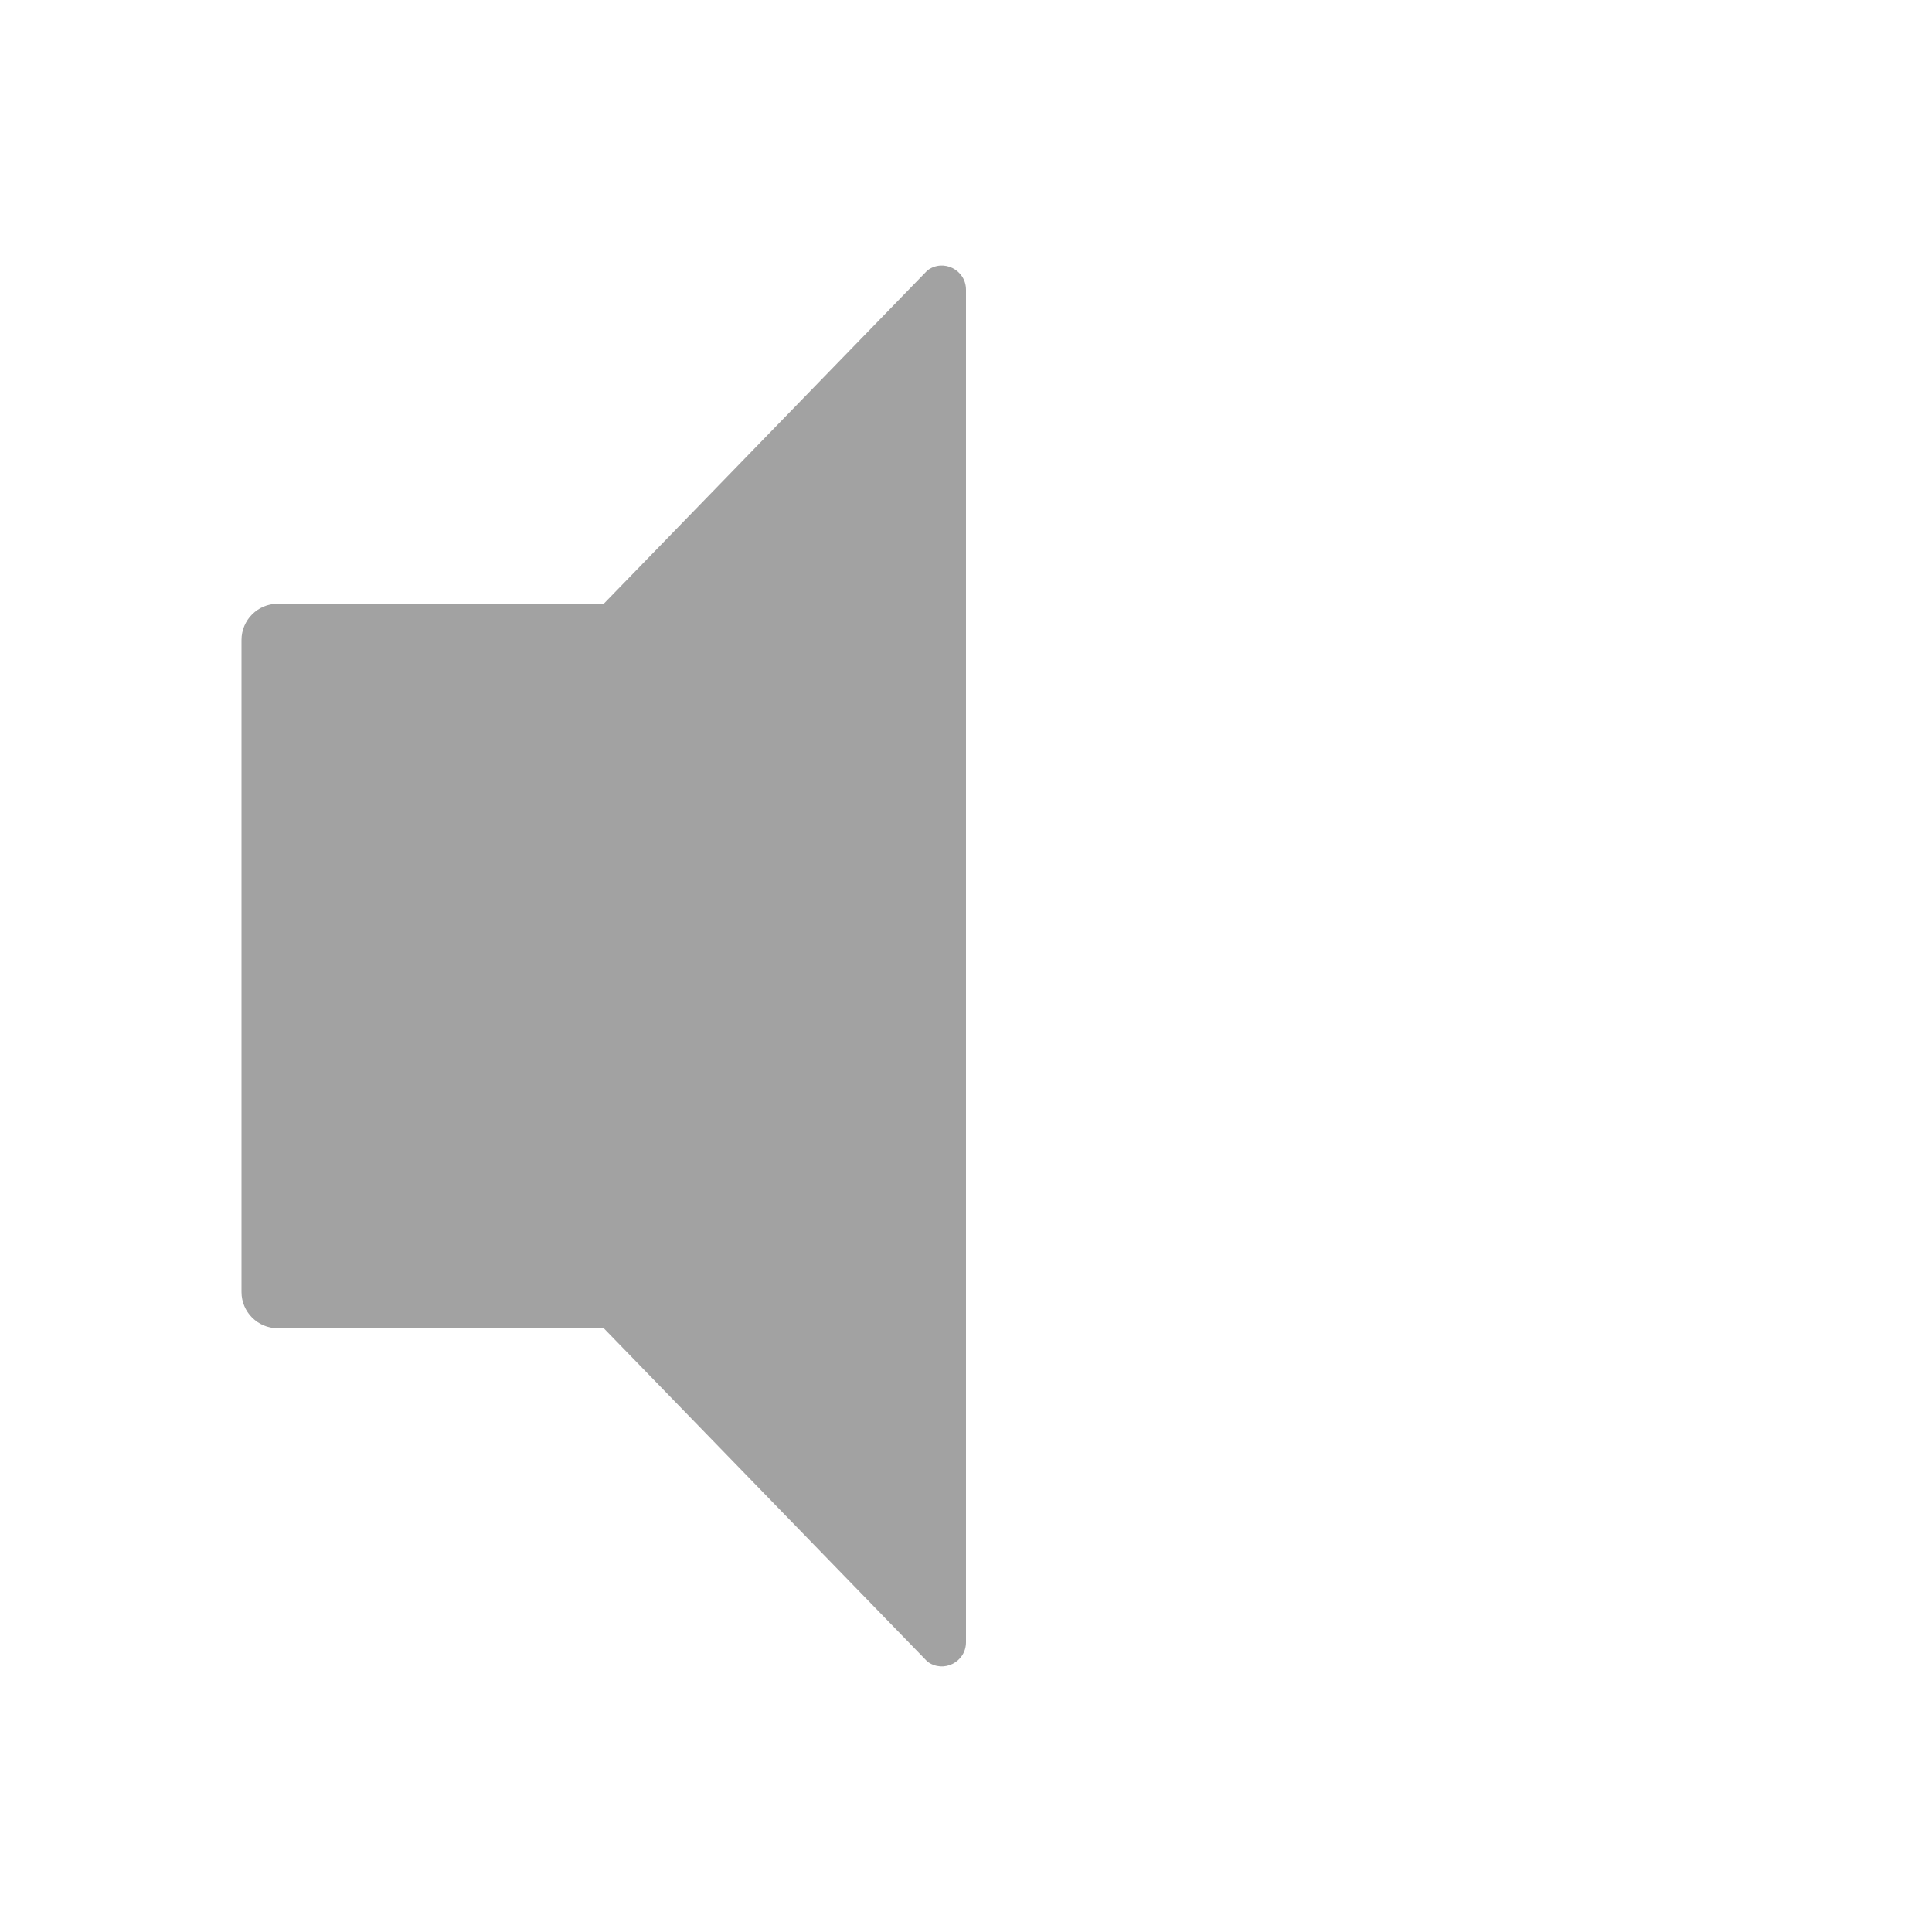
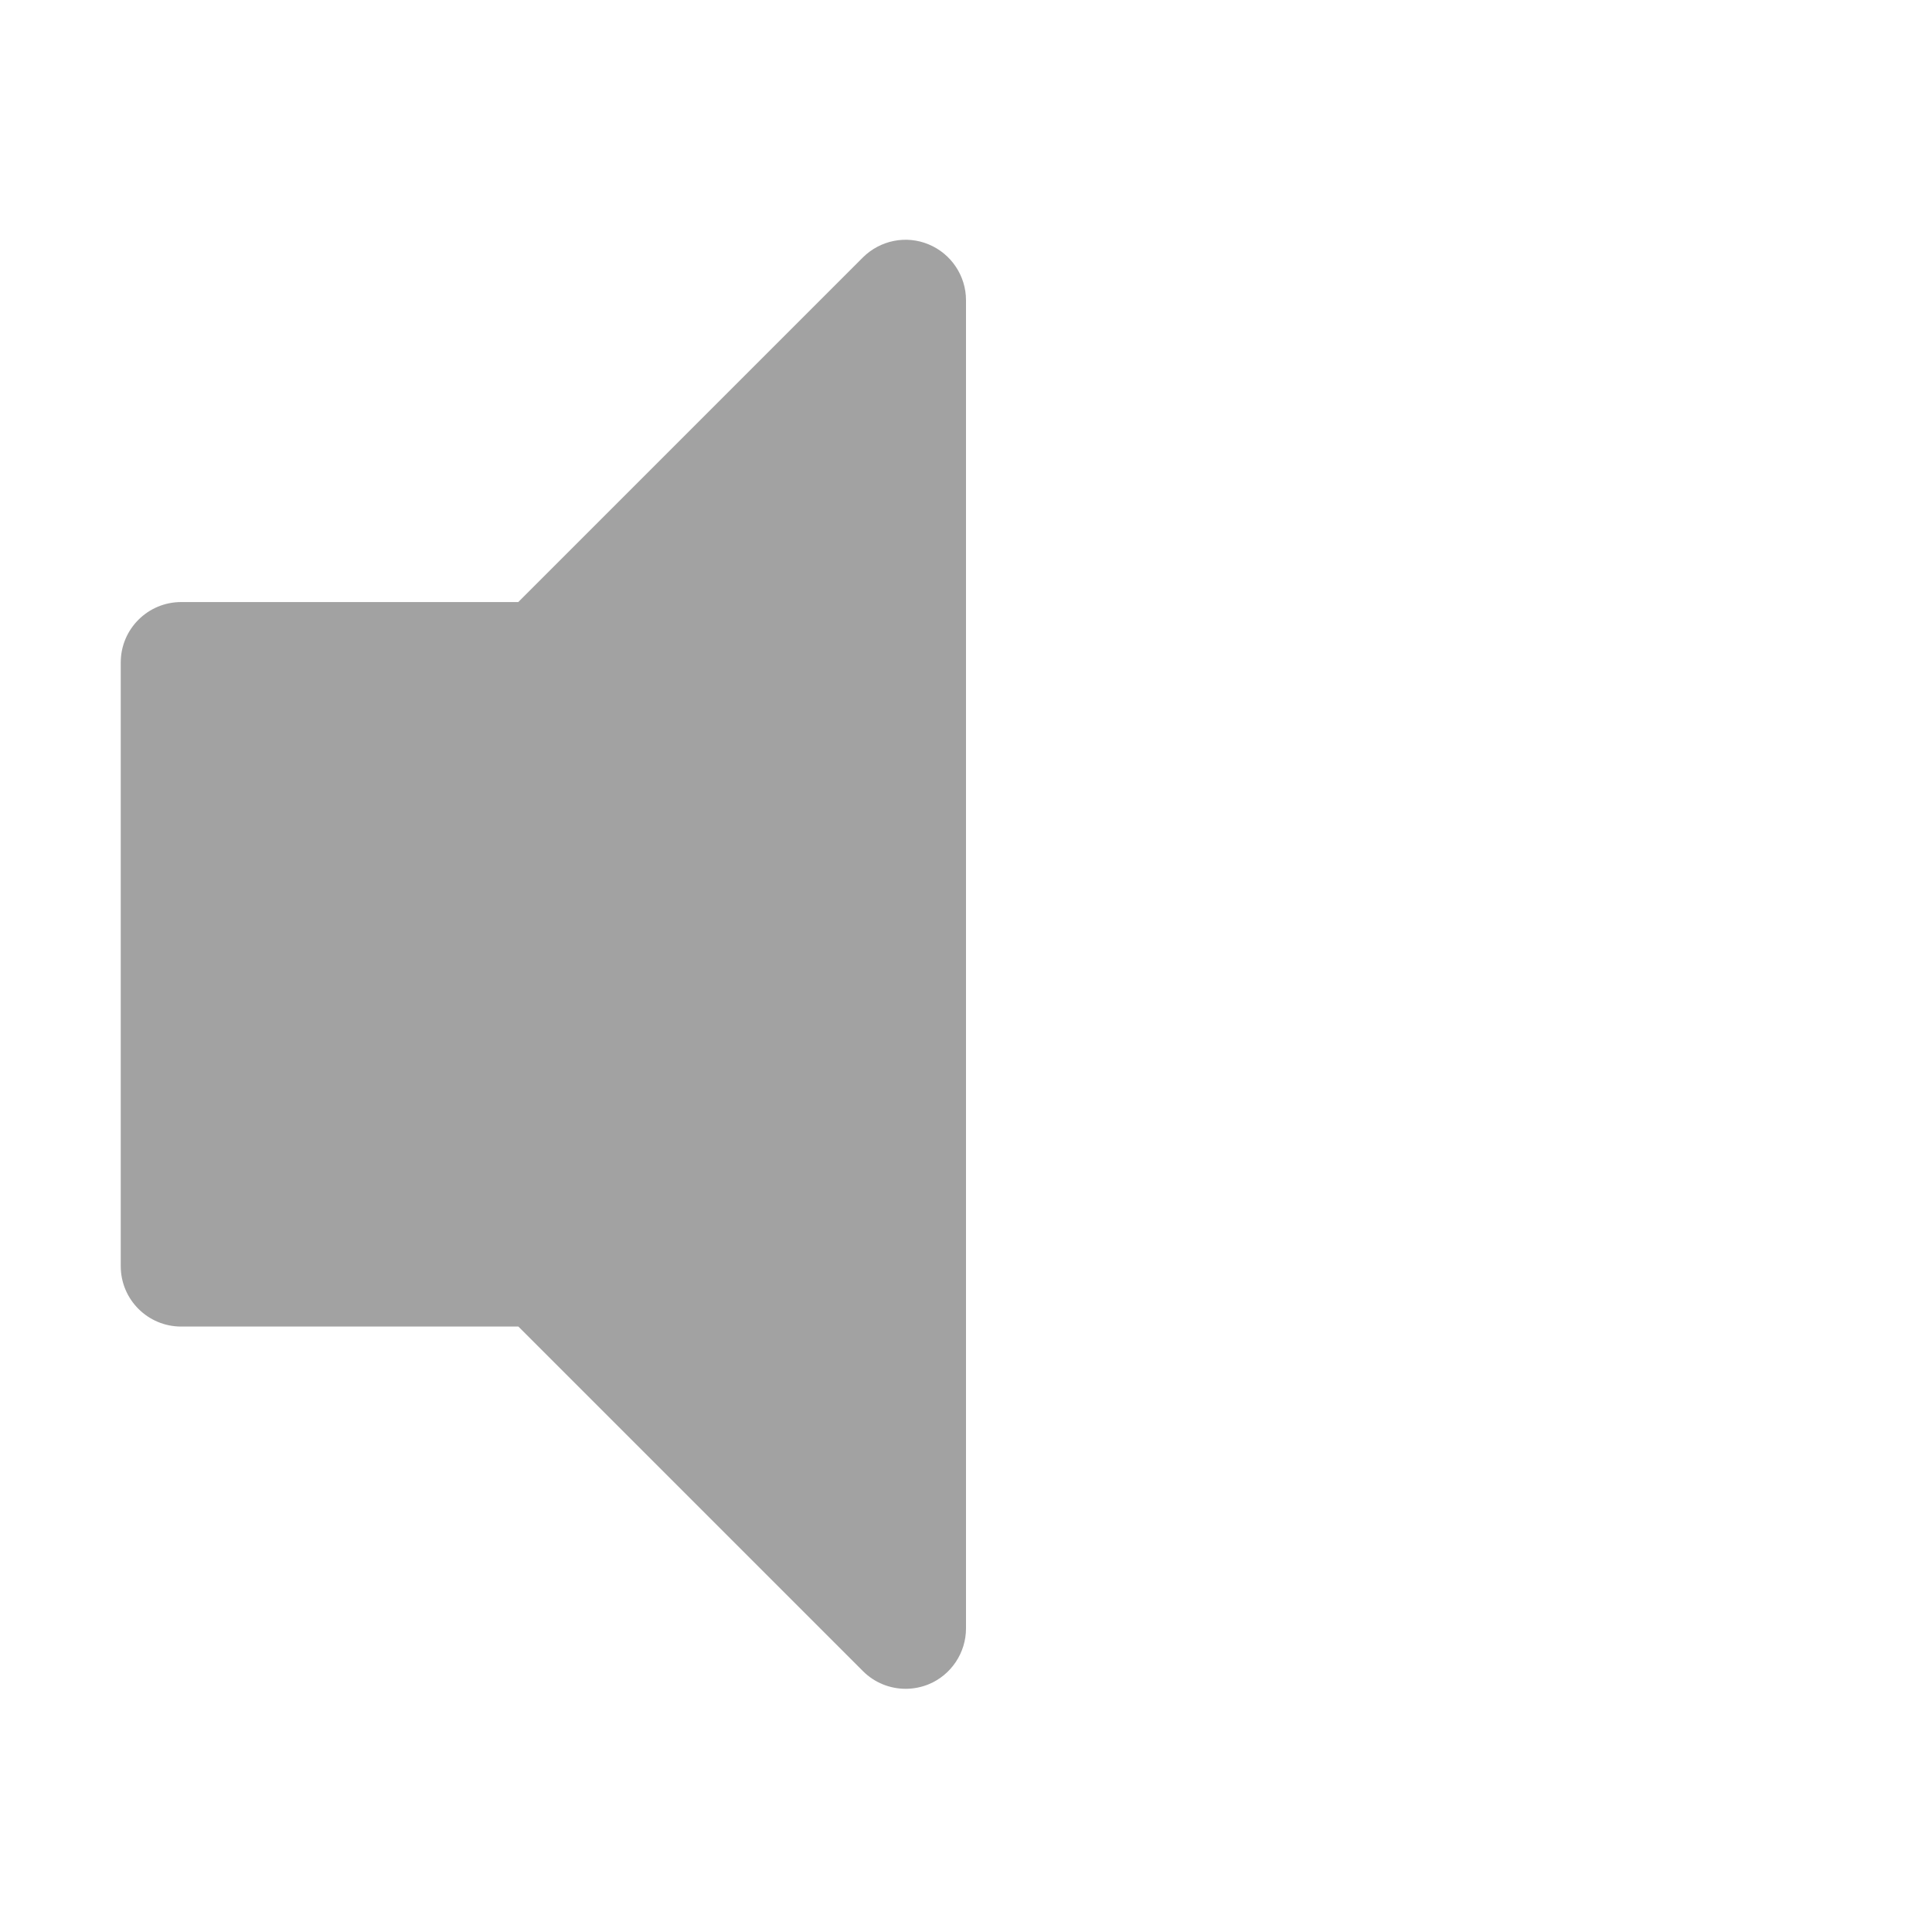
- <svg xmlns="http://www.w3.org/2000/svg" version="1.1" id="图层_1" x="0px" y="0px" width="16px" height="16px" viewBox="0 0 16 16" enable-background="new 0 0 16 16" xml:space="preserve">
-   <path fill="#A2A2A2" d="M5,5H2.3C2.134,5,2,5.135,2,5.3v5.4C2,10.865,2.134,11,2.3,11H5l2.68,2.76C7.812,13.859,8,13.765,8,13.6V2.4  c0-0.165-0.188-0.26-0.32-0.16L5,5z" />
+ <svg xmlns="http://www.w3.org/2000/svg" version="1.1" id="图层_1" x="0px" y="0px" viewBox="0 0 16 16" style="enable-background:new 0 0 16 16;" xml:space="preserve">
+   <path style="fill:#A2A2A2;" d="M7.691,2.024C7.505,1.946,7.29,1.989,7.146,2.132L4.292,4.986H1.5c-0.276,0-0.5,0.224-0.5,0.5v5  c0,0.276,0.224,0.5,0.5,0.5h2.793l2.854,2.854c0.096,0.096,0.224,0.146,0.354,0.146c0.064,0,0.13-0.013,0.191-0.038  C7.877,13.871,8,13.688,8,13.486v-11C8,2.284,7.877,2.101,7.691,2.024z" />
</svg>
